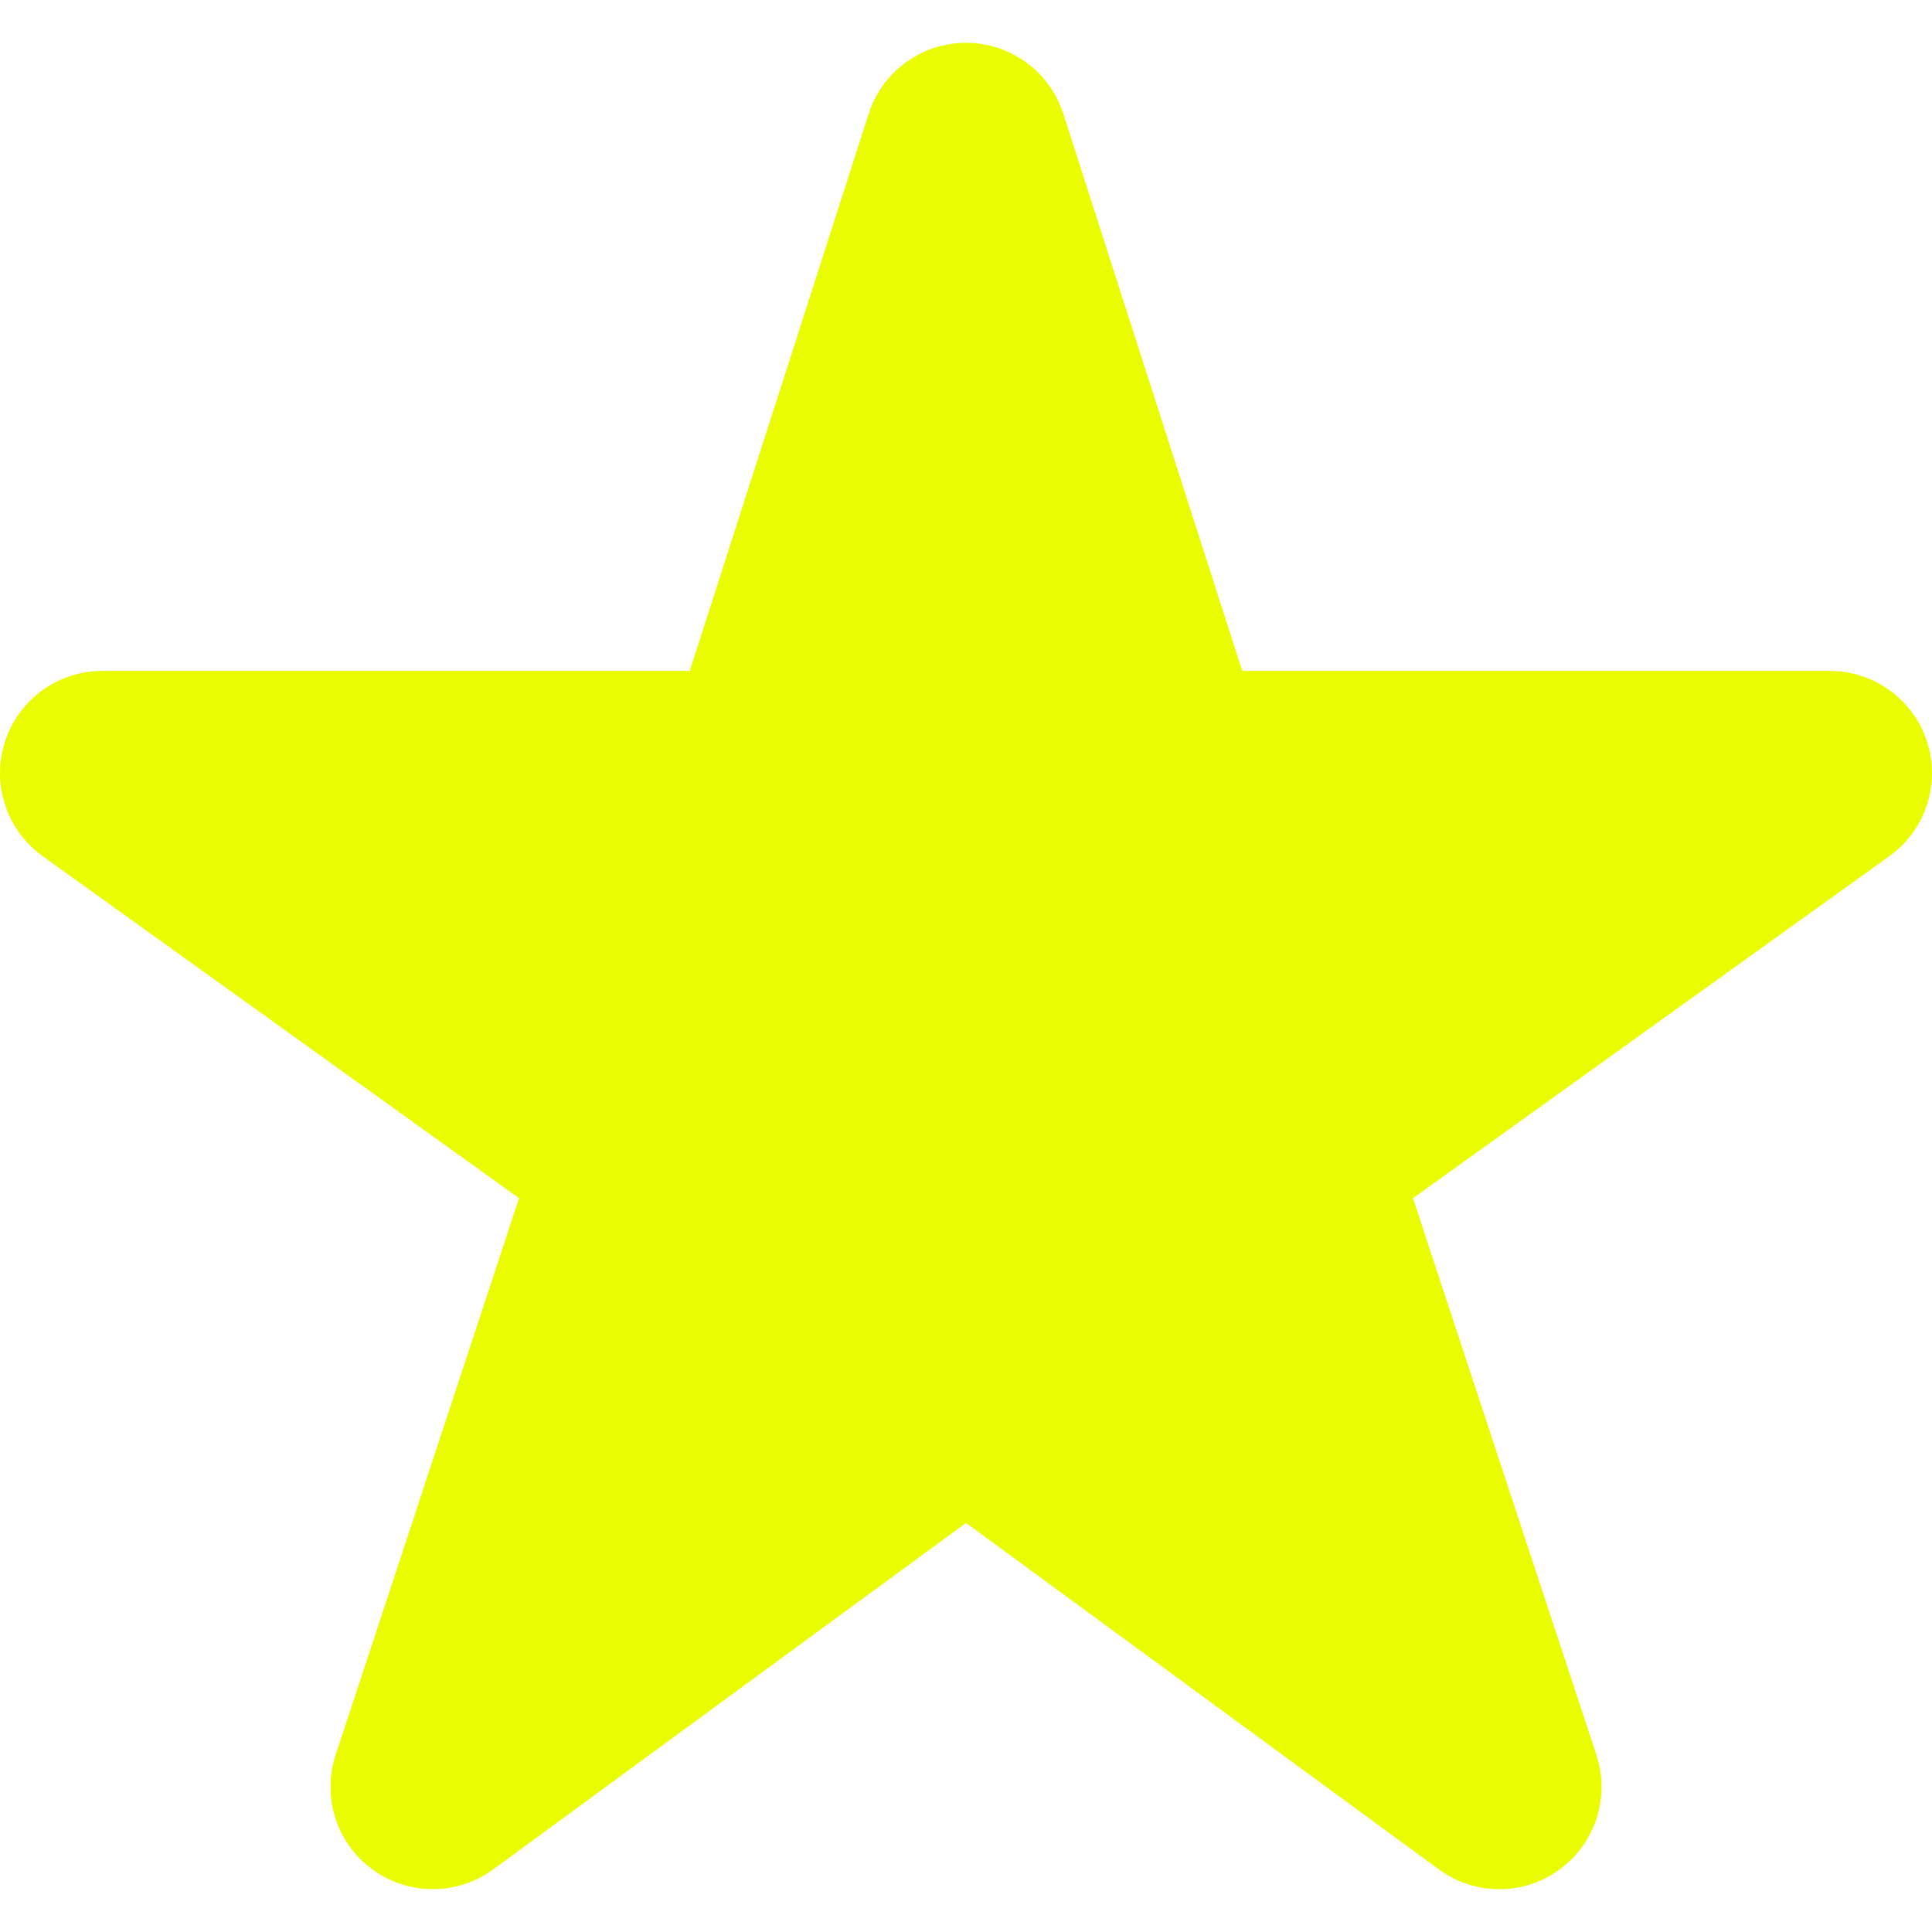
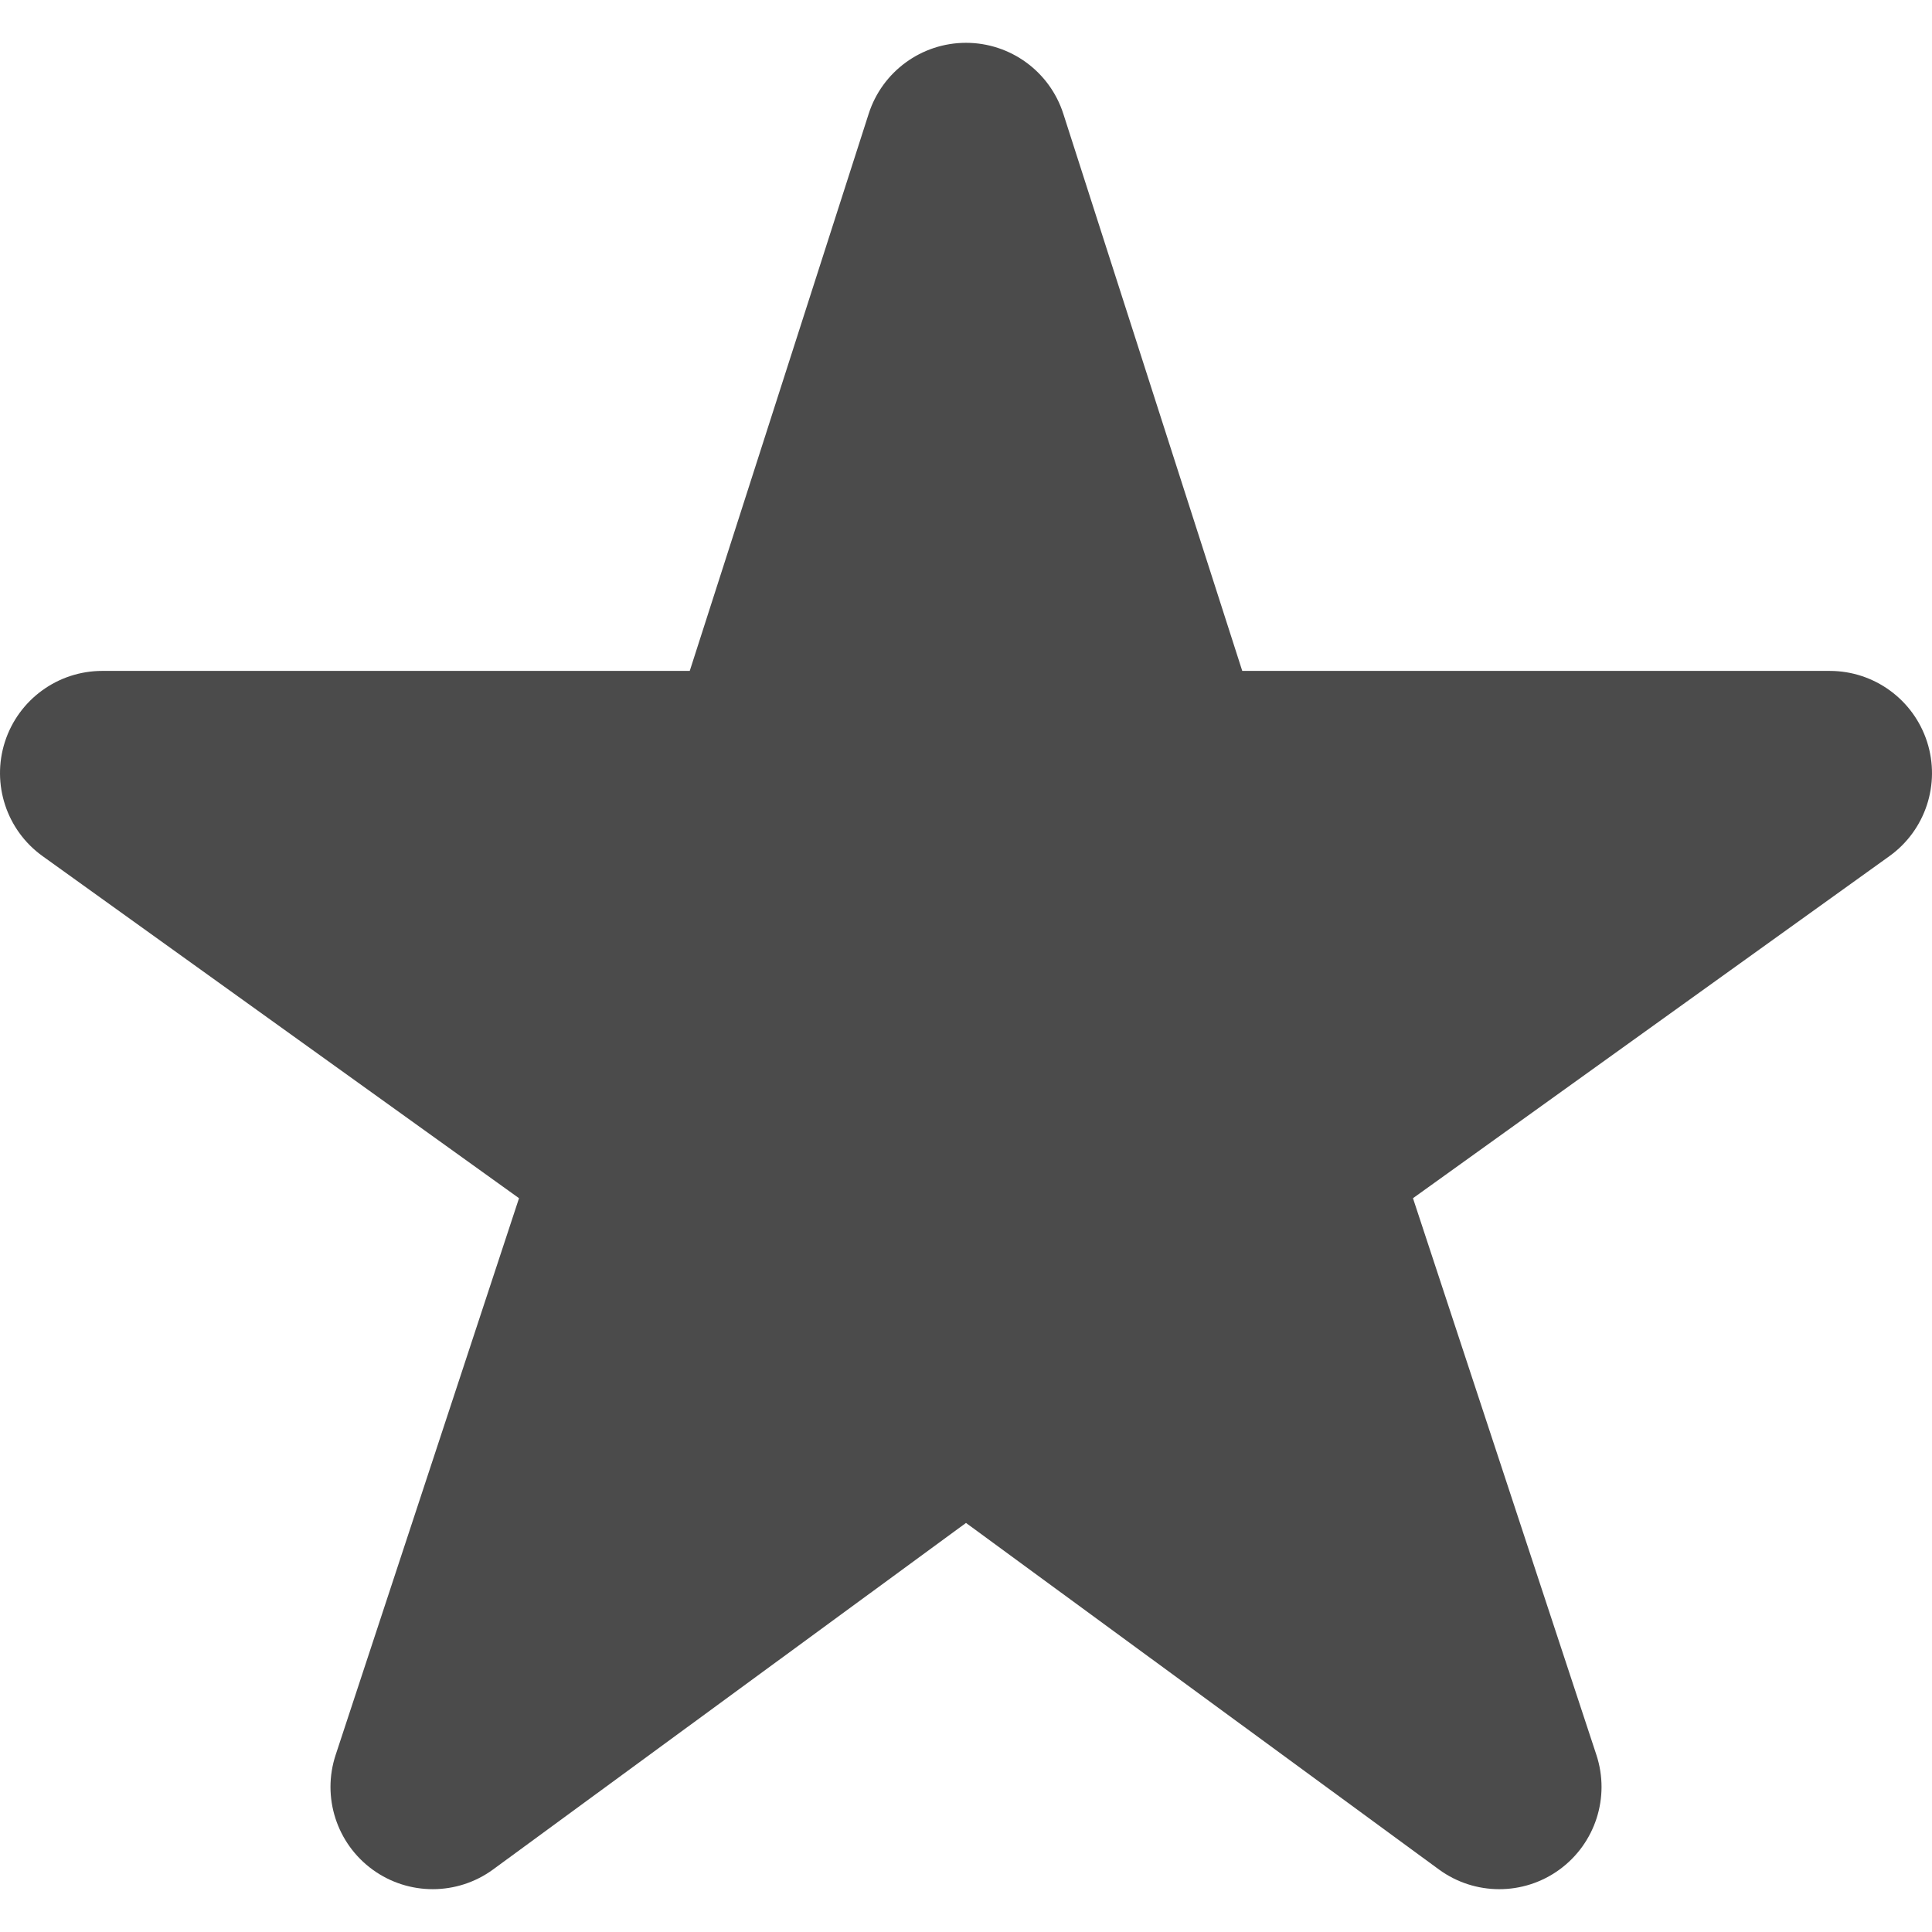
<svg xmlns="http://www.w3.org/2000/svg" version="1.1" id="_x32_" x="0px" y="0px" viewBox="0 0 512 512" style="width: 48px; height: 48px; opacity: 1;" xml:space="preserve">
  <style type="text/css">
	.st0{fill:#4B4B4B;}
</style>
  <g>
-     <path class="st0" d="M510.698,196.593c-3.61-11.2-14.034-18.795-25.794-18.795H329.21L281.791,30.155   c-3.599-11.2-14.018-18.808-25.791-18.808c-11.772,0-22.192,7.608-25.791,18.808l-47.418,147.642H27.097   c-11.761,0-22.185,7.594-25.795,18.795c-3.599,11.2,0.436,23.449,9.999,30.302l126.246,90.643l-48.598,147.54   c-3.694,11.193,0.278,23.47,9.801,30.398c9.529,6.926,22.44,6.897,31.94-0.058L256,403.594l125.312,91.824   c9.5,6.956,22.411,6.985,31.941,0.058c9.522-6.927,13.494-19.205,9.811-30.398l-48.61-147.54L500.7,226.895   C510.262,220.042,514.298,207.792,510.698,196.593z" style="fill: rgb(234, 252, 2);" />
+     <path class="st0" d="M510.698,196.593c-3.61-11.2-14.034-18.795-25.794-18.795H329.21L281.791,30.155   c-3.599-11.2-14.018-18.808-25.791-18.808c-11.772,0-22.192,7.608-25.791,18.808l-47.418,147.642H27.097   c-11.761,0-22.185,7.594-25.795,18.795c-3.599,11.2,0.436,23.449,9.999,30.302l126.246,90.643l-48.598,147.54   c-3.694,11.193,0.278,23.47,9.801,30.398c9.529,6.926,22.44,6.897,31.94-0.058L256,403.594l125.312,91.824   c9.5,6.956,22.411,6.985,31.941,0.058c9.522-6.927,13.494-19.205,9.811-30.398l-48.61-147.54L500.7,226.895   C510.262,220.042,514.298,207.792,510.698,196.593z" style="fill: rgb(75, 75, 75);" />
  </g>
</svg>
